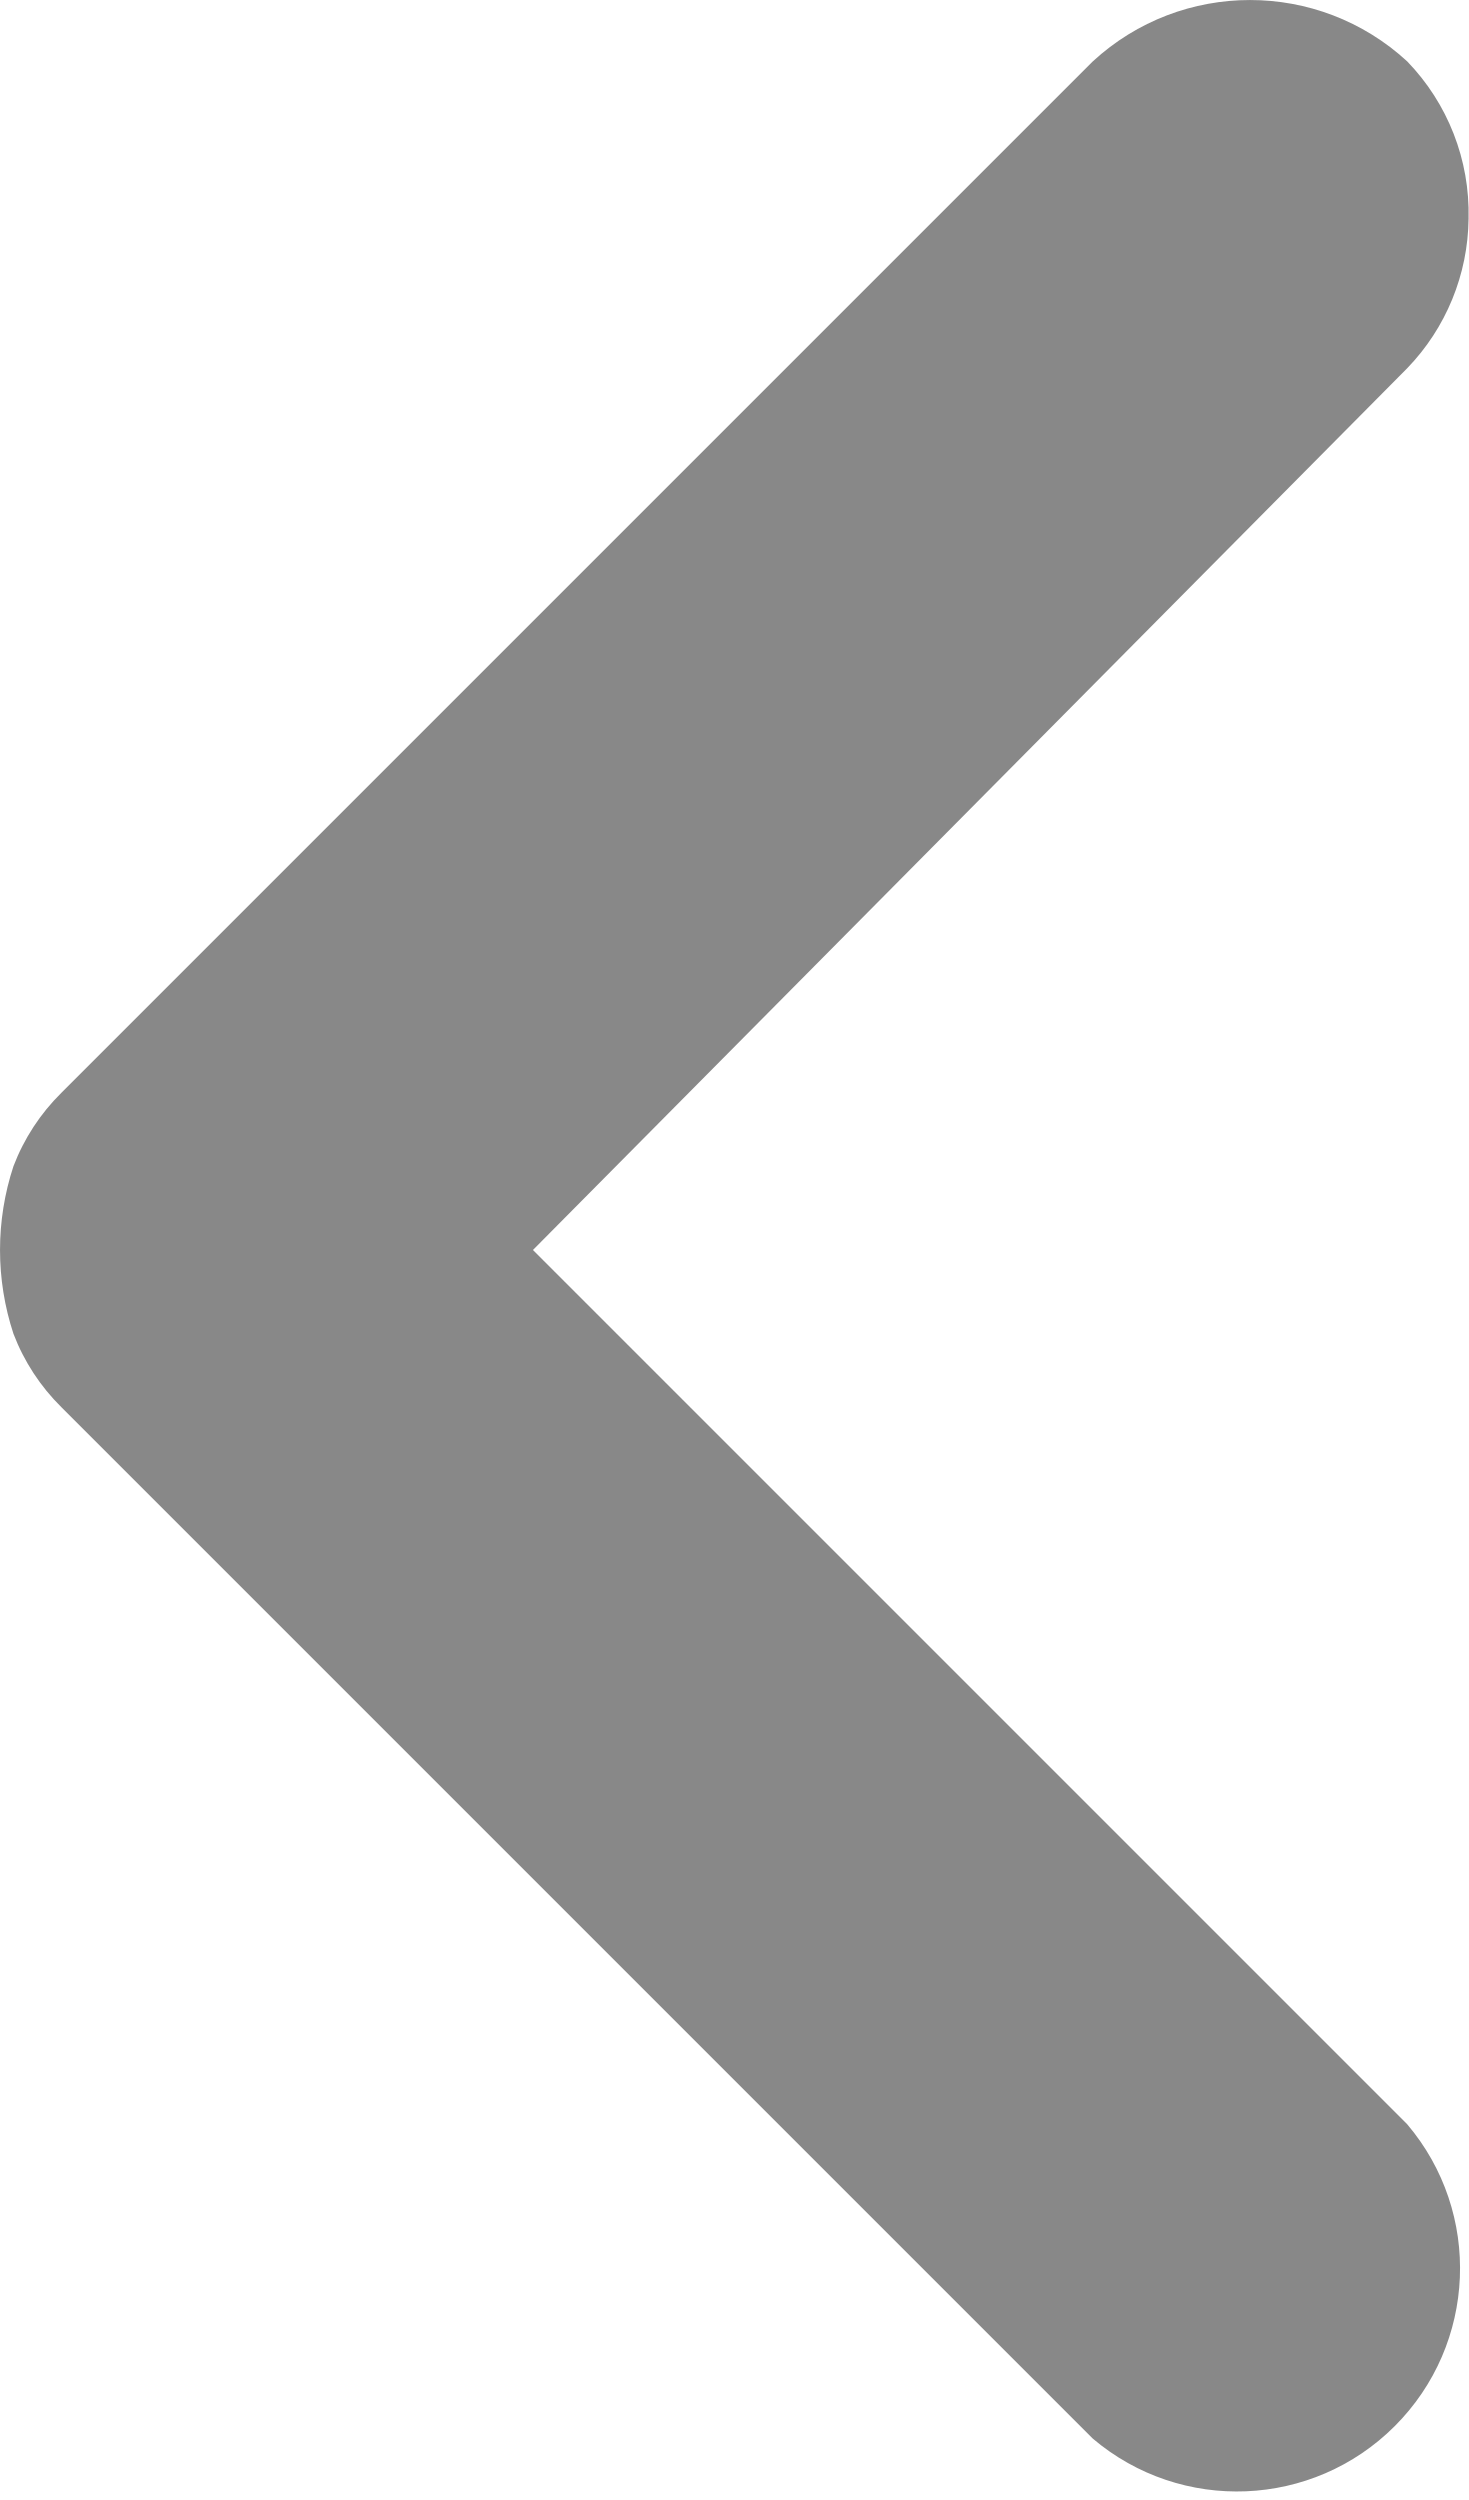
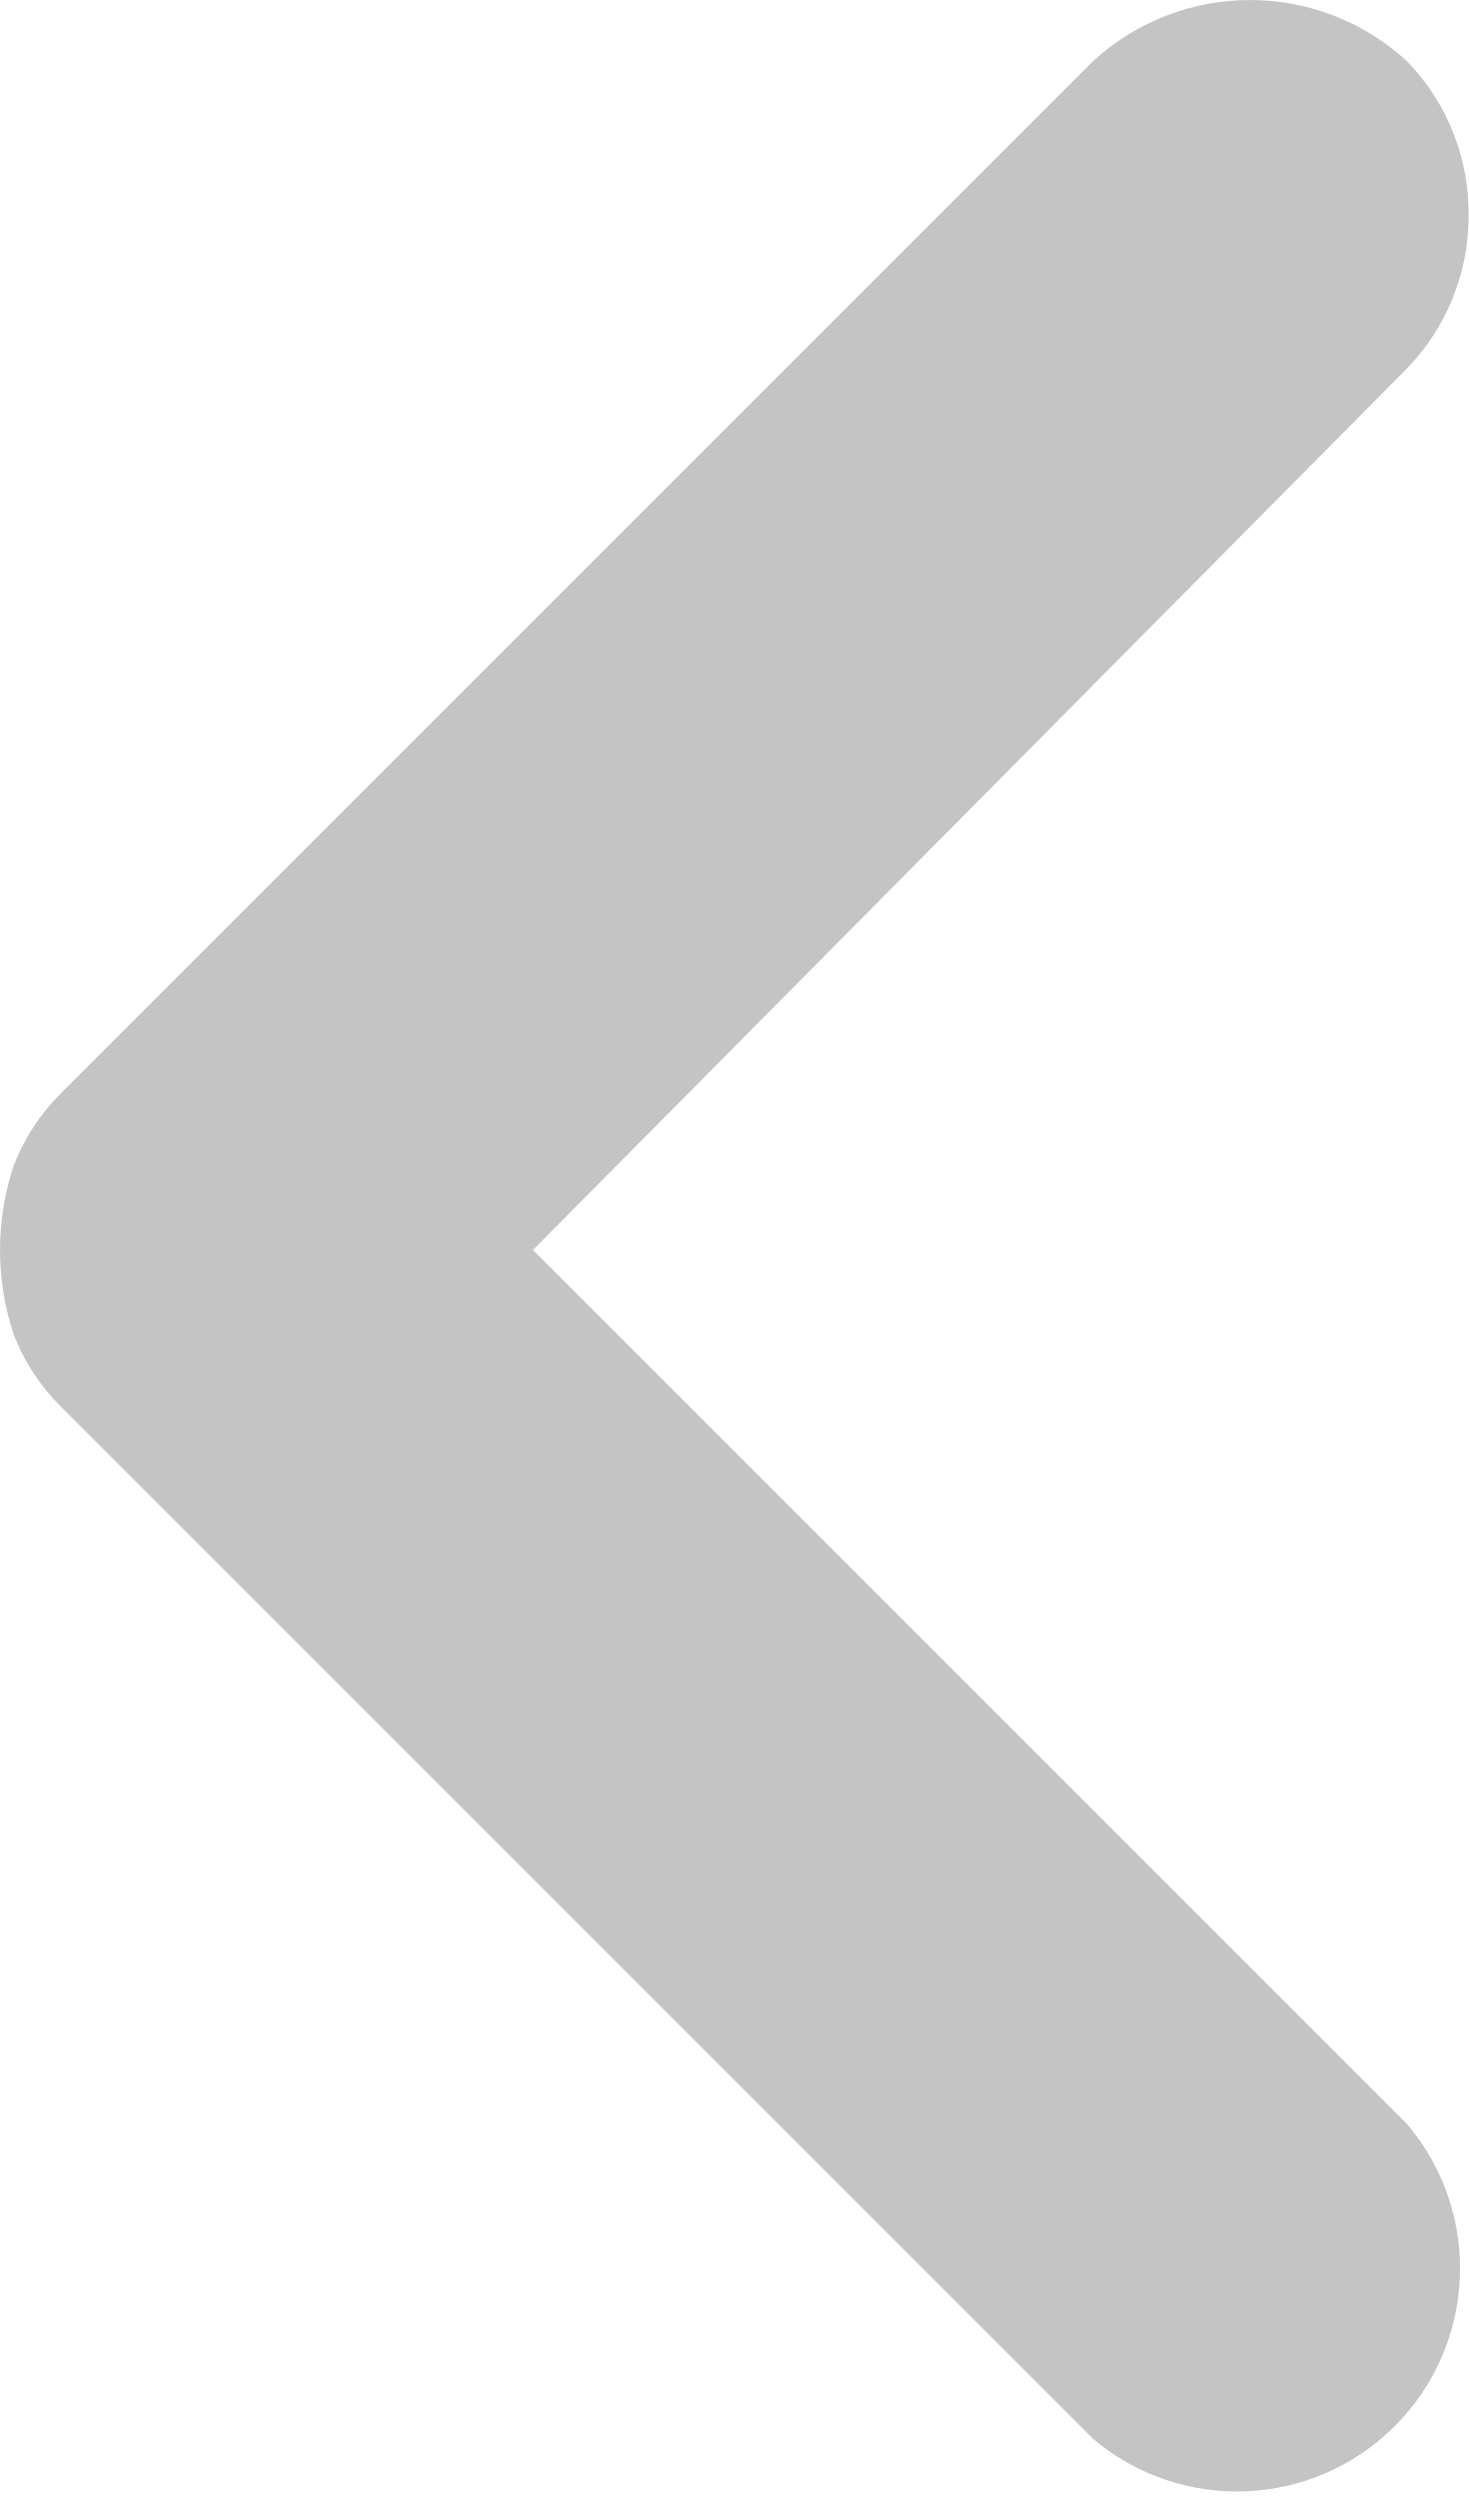
<svg xmlns="http://www.w3.org/2000/svg" width="9.81" height="16.7" viewBox="0 0 9.81 16.7">
-   <path d="M3.56,8.35,9.4,14.19a1.49,1.49,0,0,1-2.1,2.1L.41,9.4a1.38,1.38,0,0,1-.32-.49,1.79,1.79,0,0,1,0-1.12A1.38,1.38,0,0,1,.41,7.3L7.3.41a1.55,1.55,0,0,1,2.1,0,1.46,1.46,0,0,1,.41,1.05,1.46,1.46,0,0,1-.41,1Z" fill="#888" />
+   <path d="M3.56,8.35,9.4,14.19a1.49,1.49,0,0,1-2.1,2.1L.41,9.4a1.38,1.38,0,0,1-.32-.49,1.79,1.79,0,0,1,0-1.12A1.38,1.38,0,0,1,.41,7.3L7.3.41a1.55,1.55,0,0,1,2.1,0,1.46,1.46,0,0,1,.41,1.05,1.46,1.46,0,0,1-.41,1Z" fill="#c4c4c4" />
</svg>
